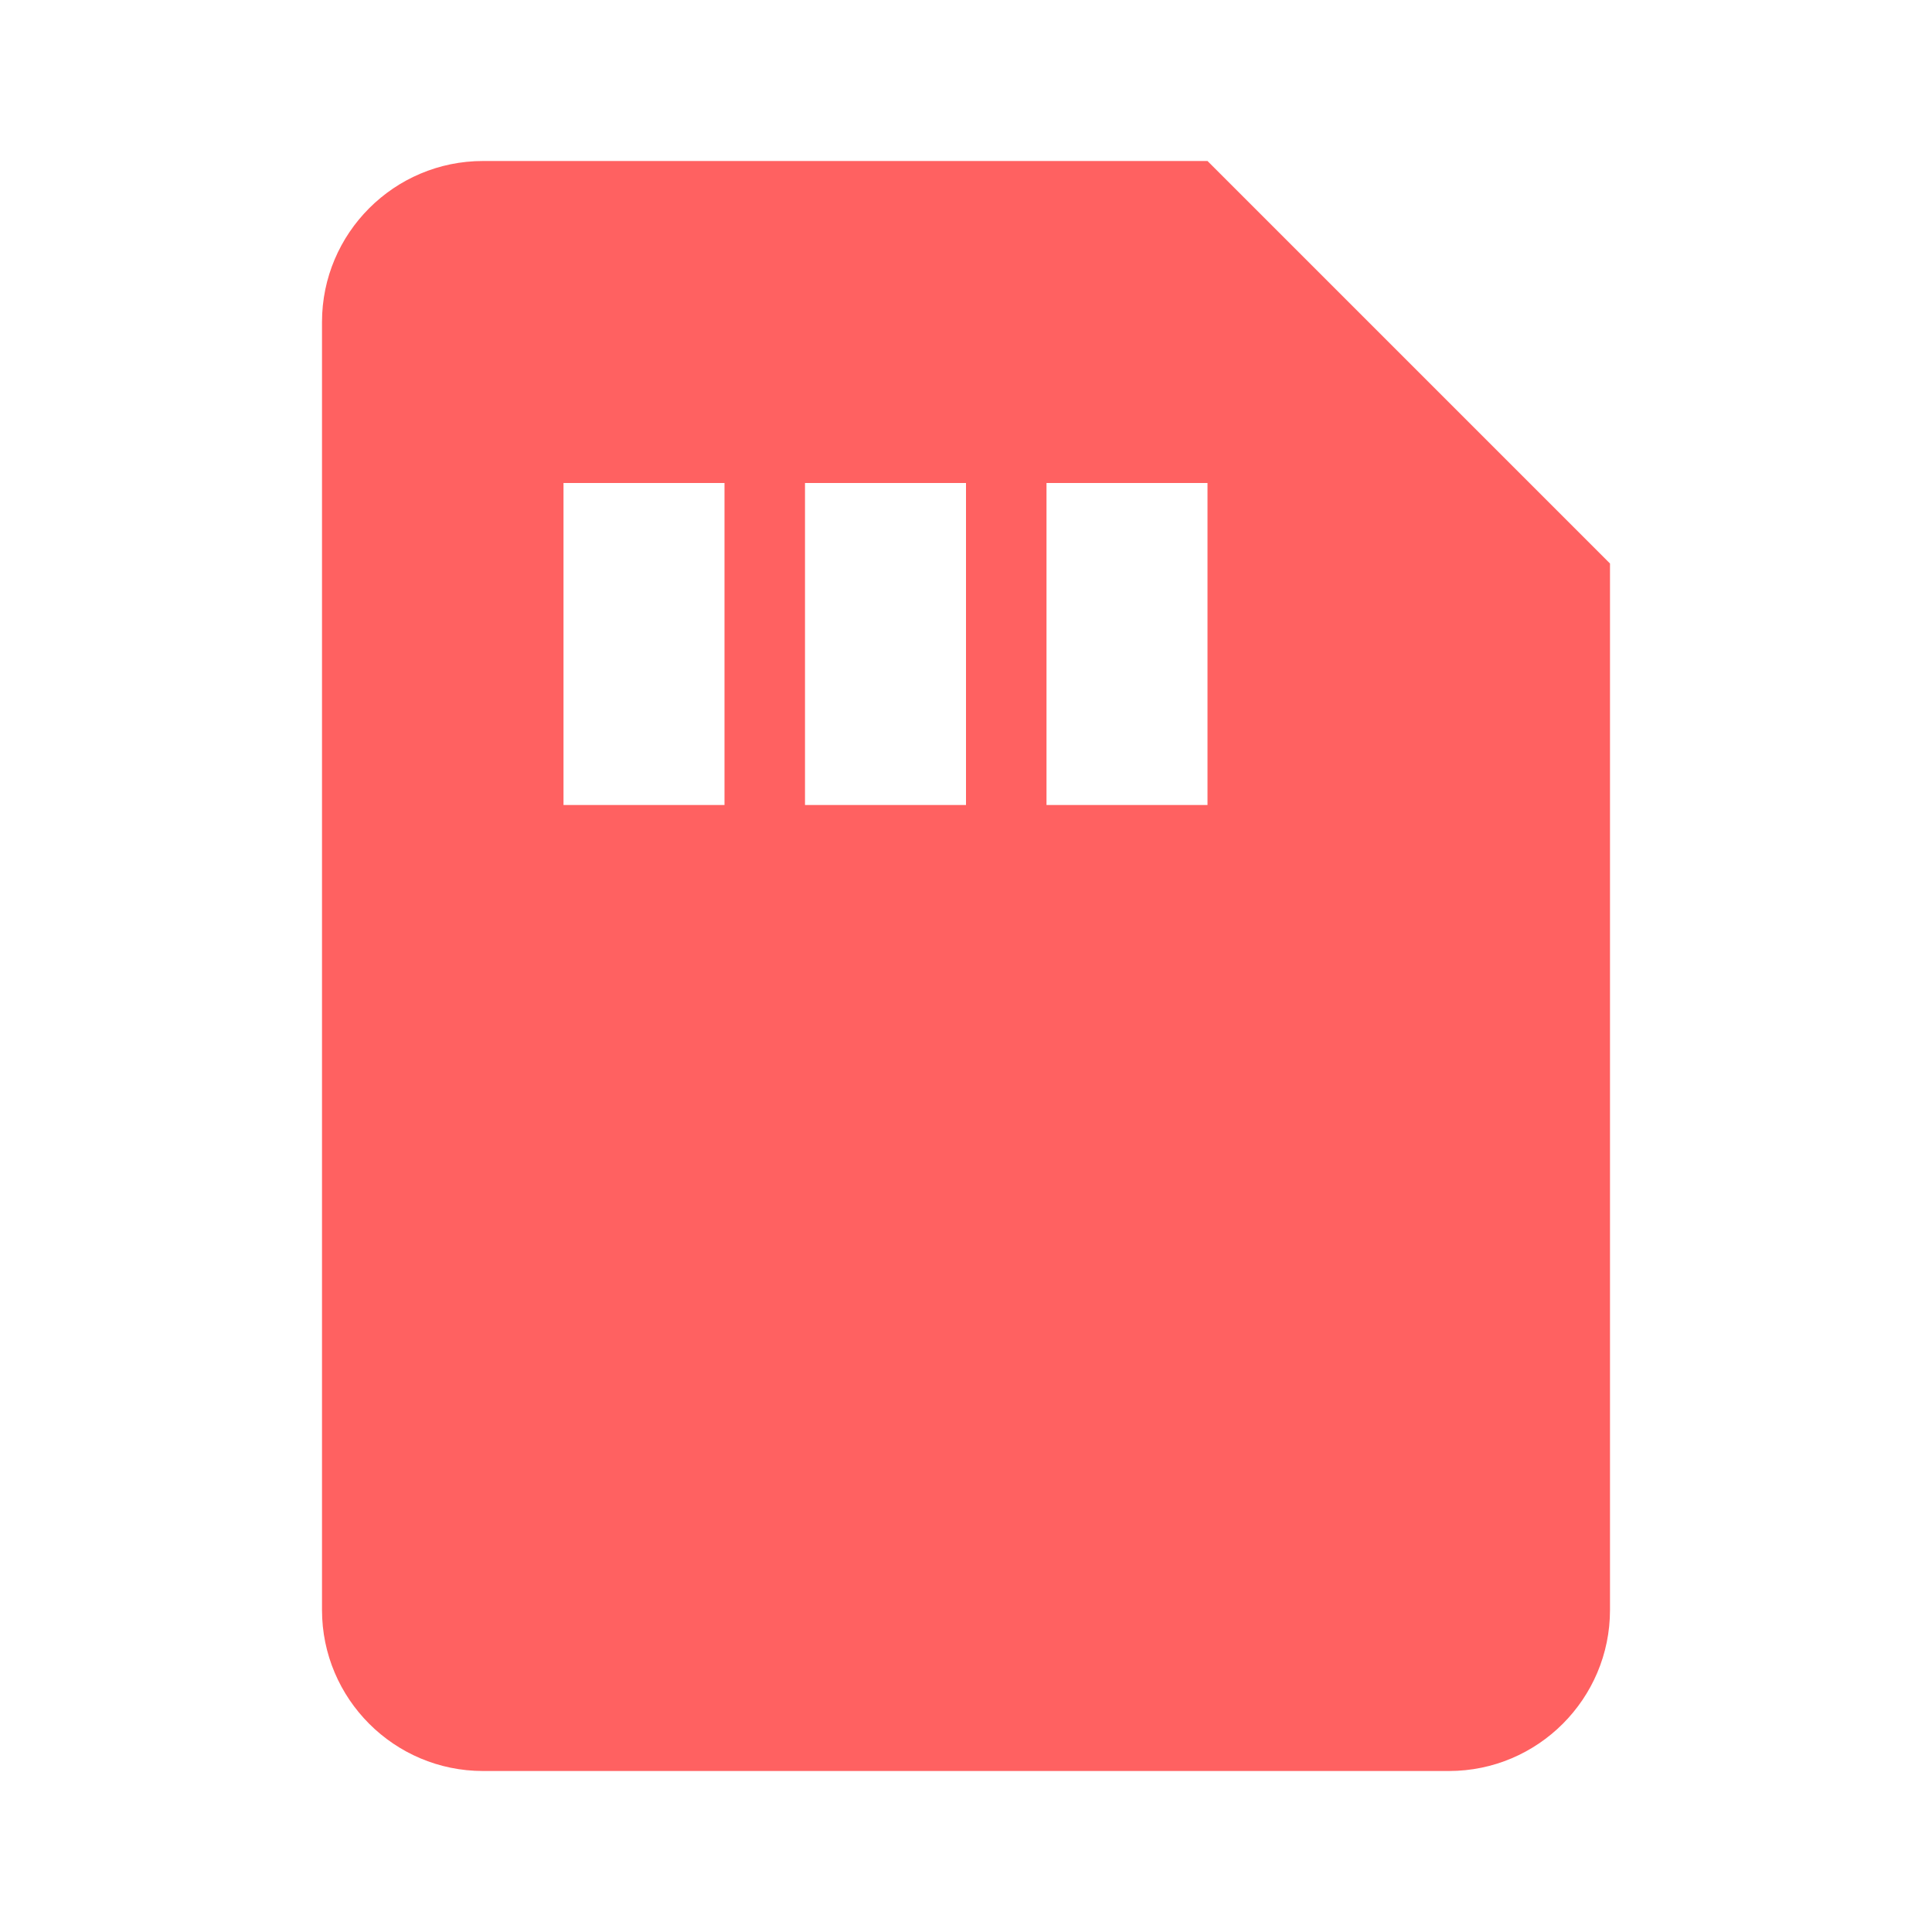
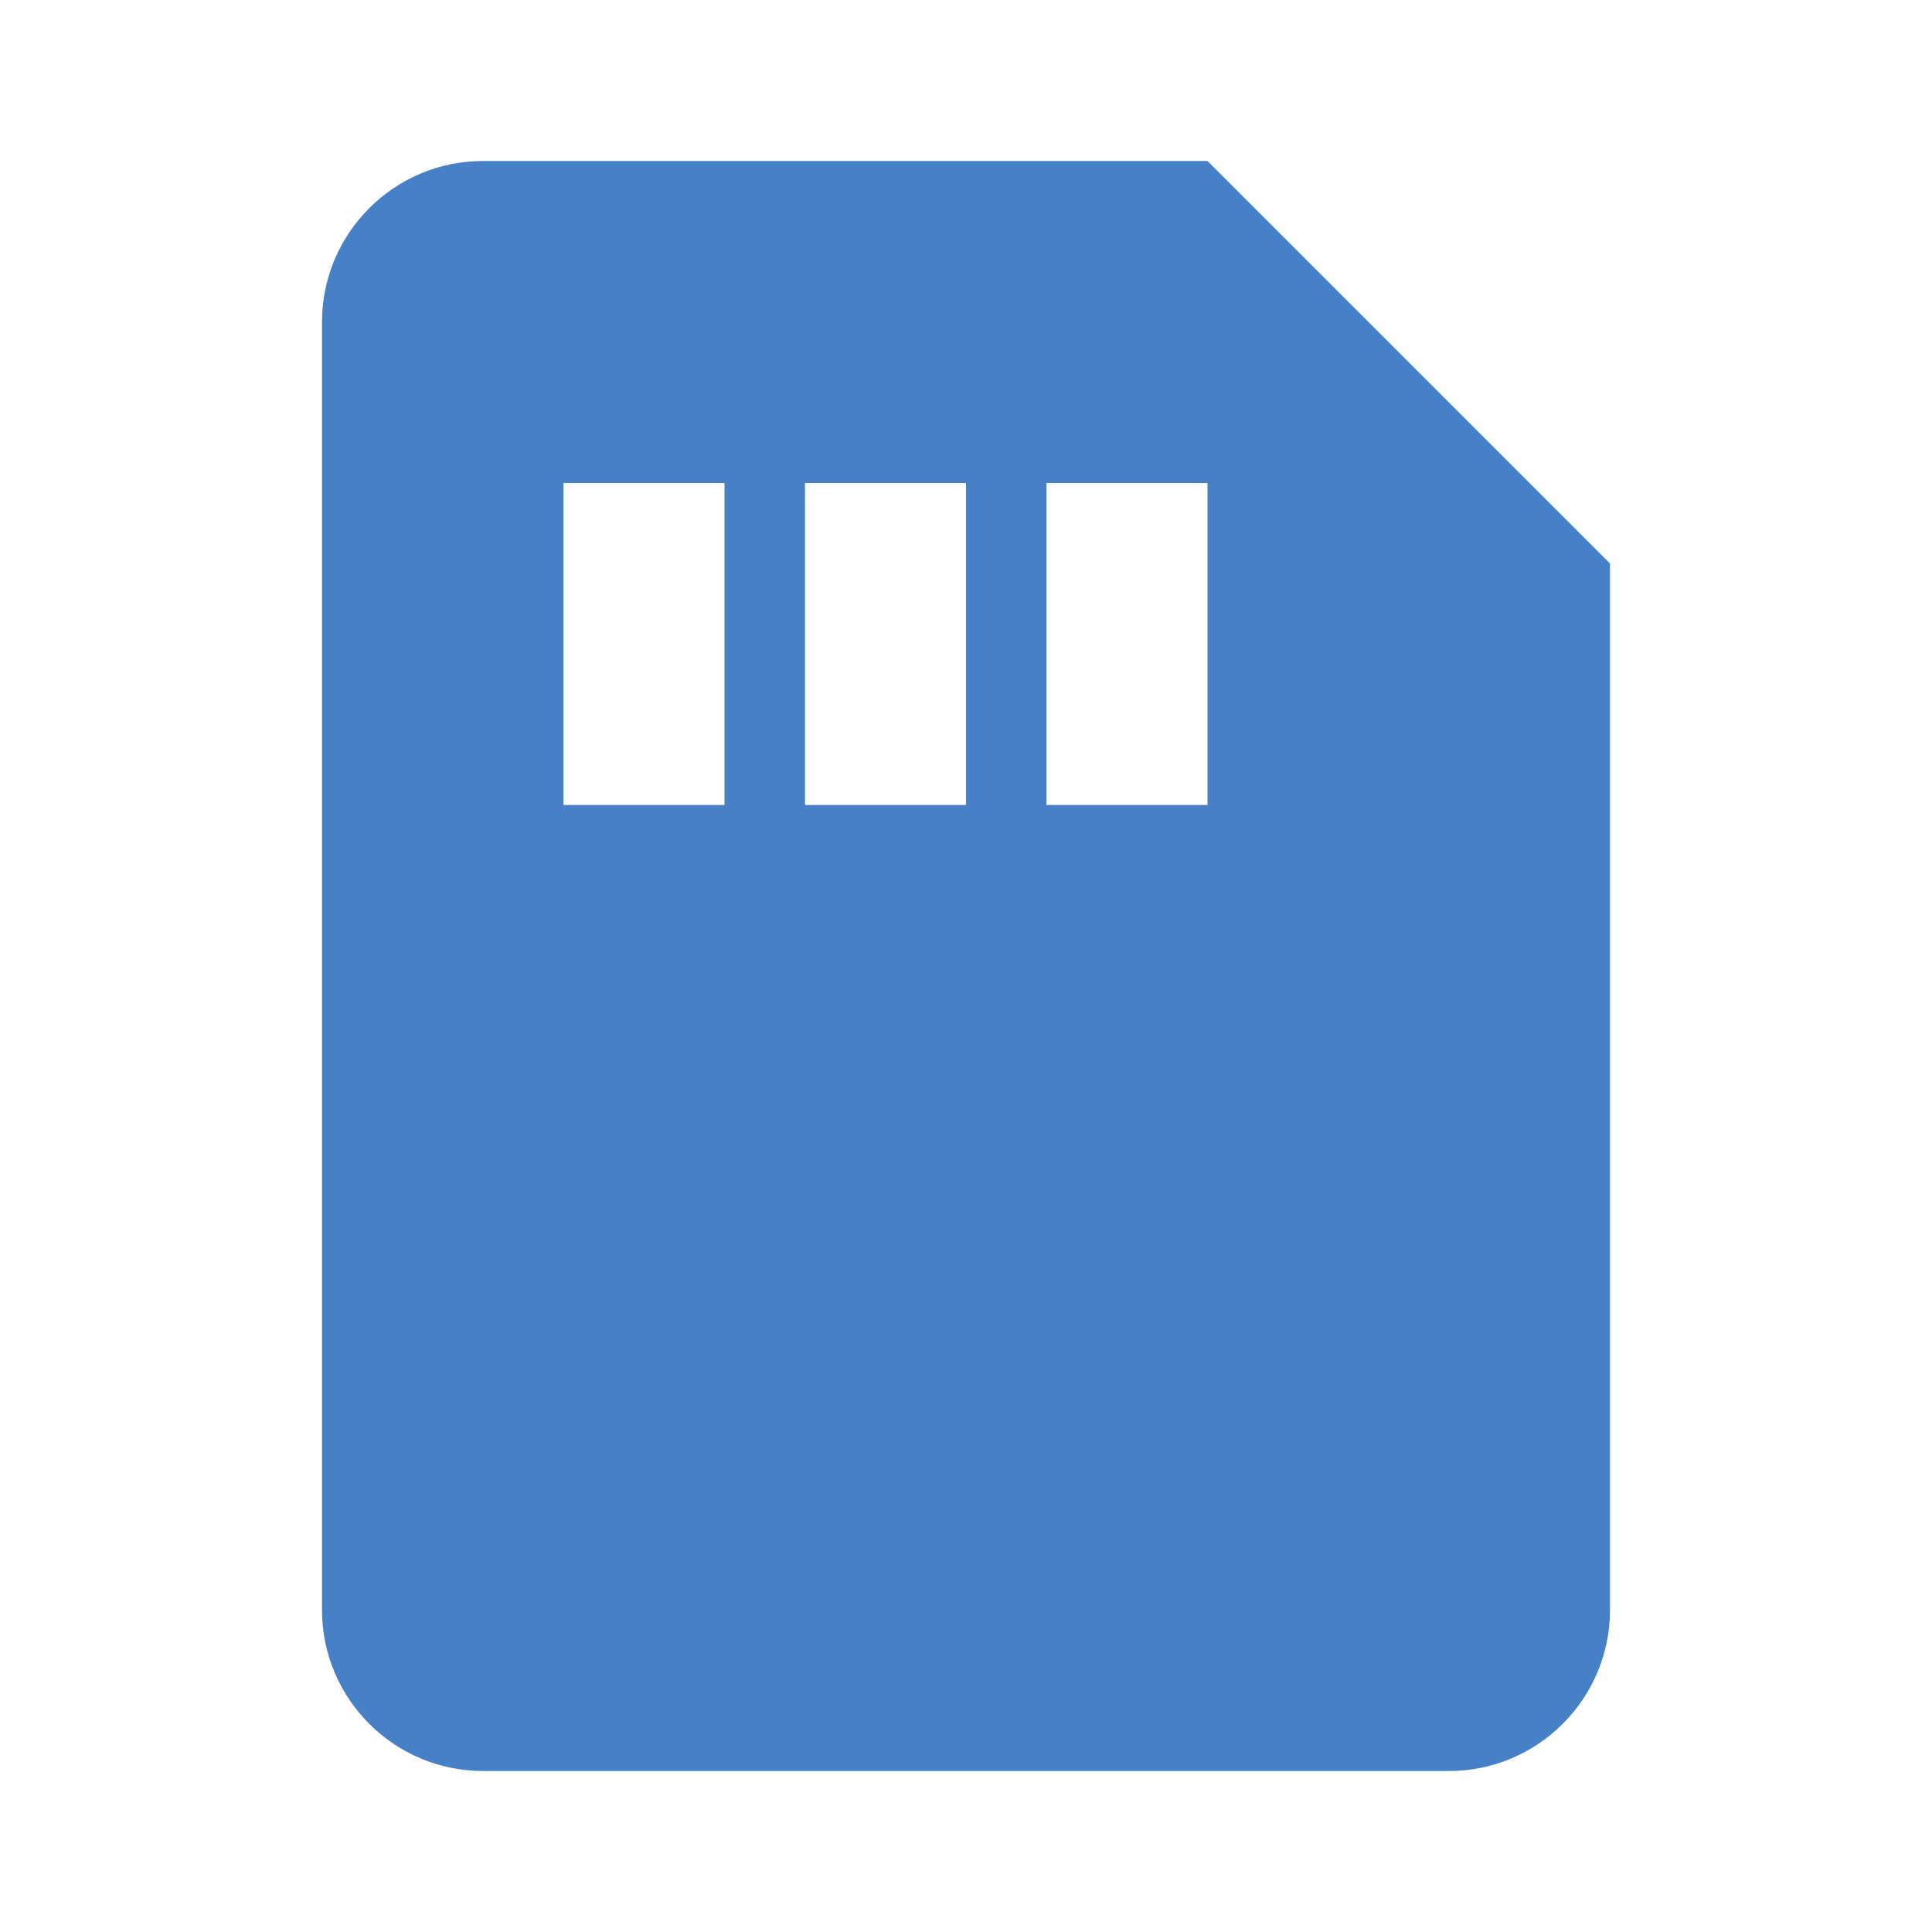
<svg xmlns="http://www.w3.org/2000/svg" fill="#000000" height="20px" viewBox="0 0 24 24">
-   <path fill="#FF6161" d="M15 2H6c-1.103 0-2 .897-2 2v16c0 1.103.897 2 2 2h12c1.103 0 2-.897 2-2V7l-5-5zm-6 8H7V6h2v4zm3 0h-2V6h2v4zm3 0h-2V6h2v4z" />
+   <path fill="#4681c8" d="M15 2H6c-1.103 0-2 .897-2 2v16c0 1.103.897 2 2 2h12c1.103 0 2-.897 2-2V7l-5-5zm-6 8H7V6h2v4zm3 0h-2V6h2v4zm3 0h-2V6h2v4z" />
</svg>
